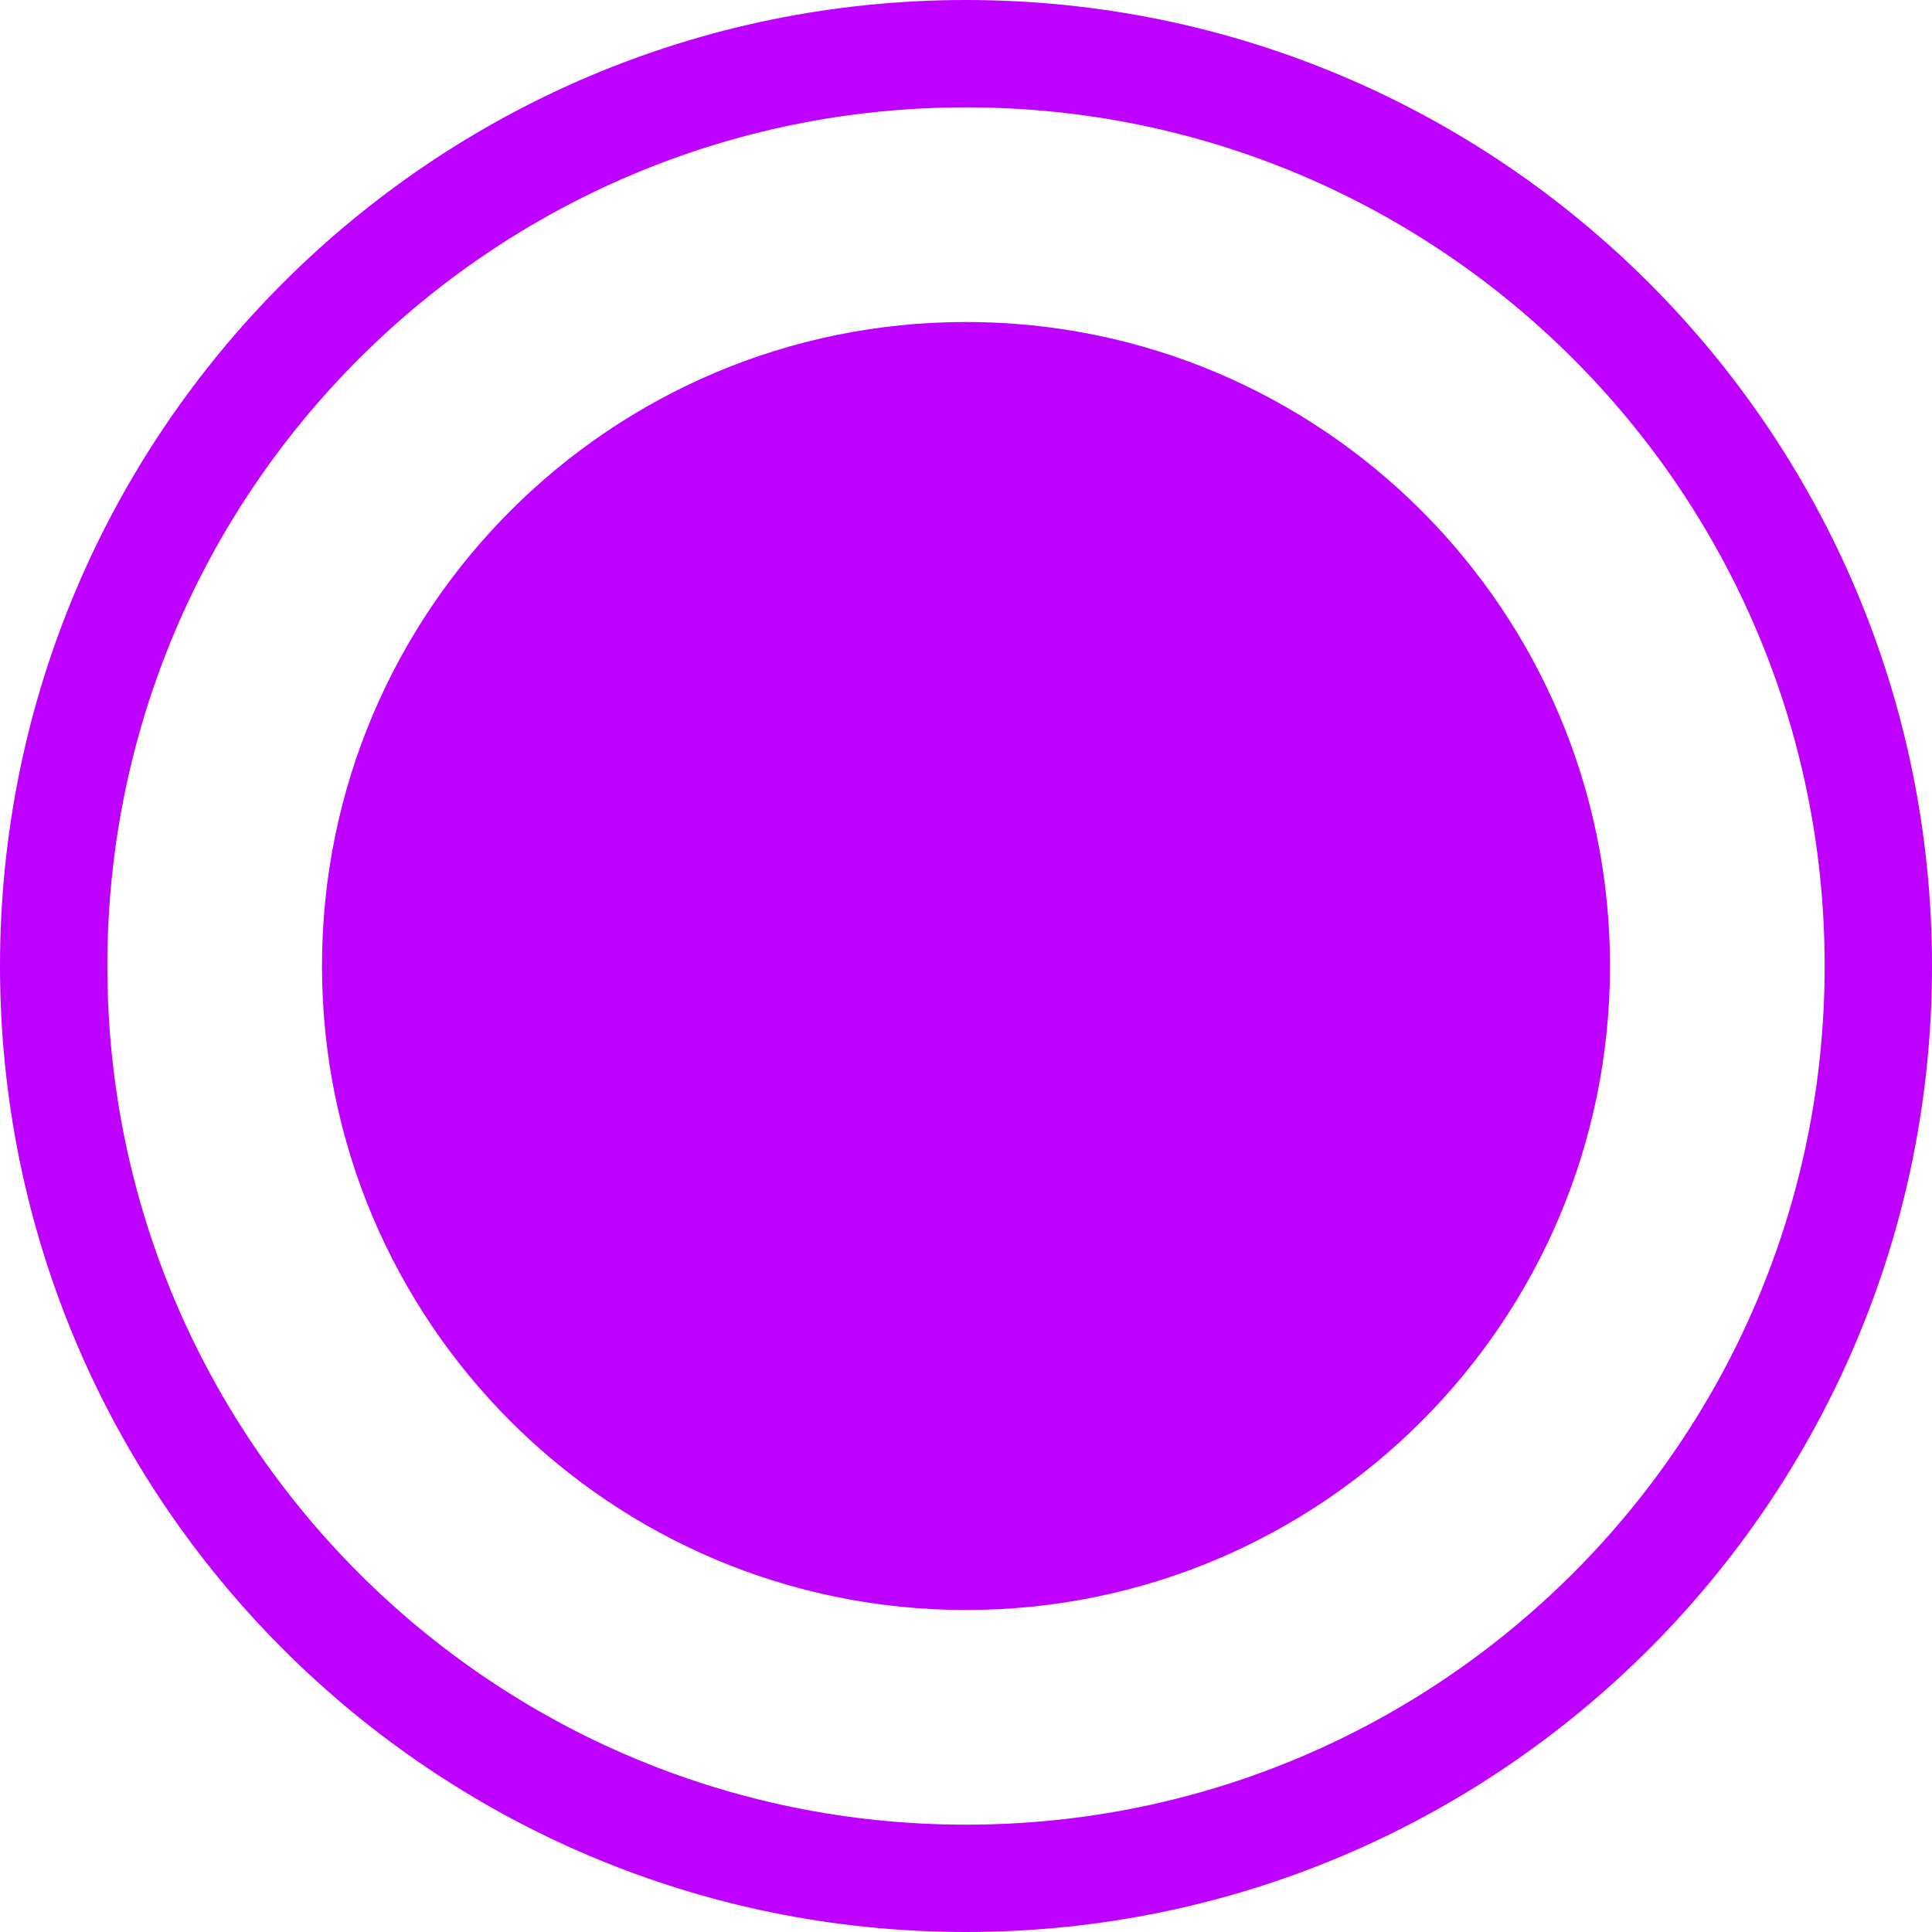
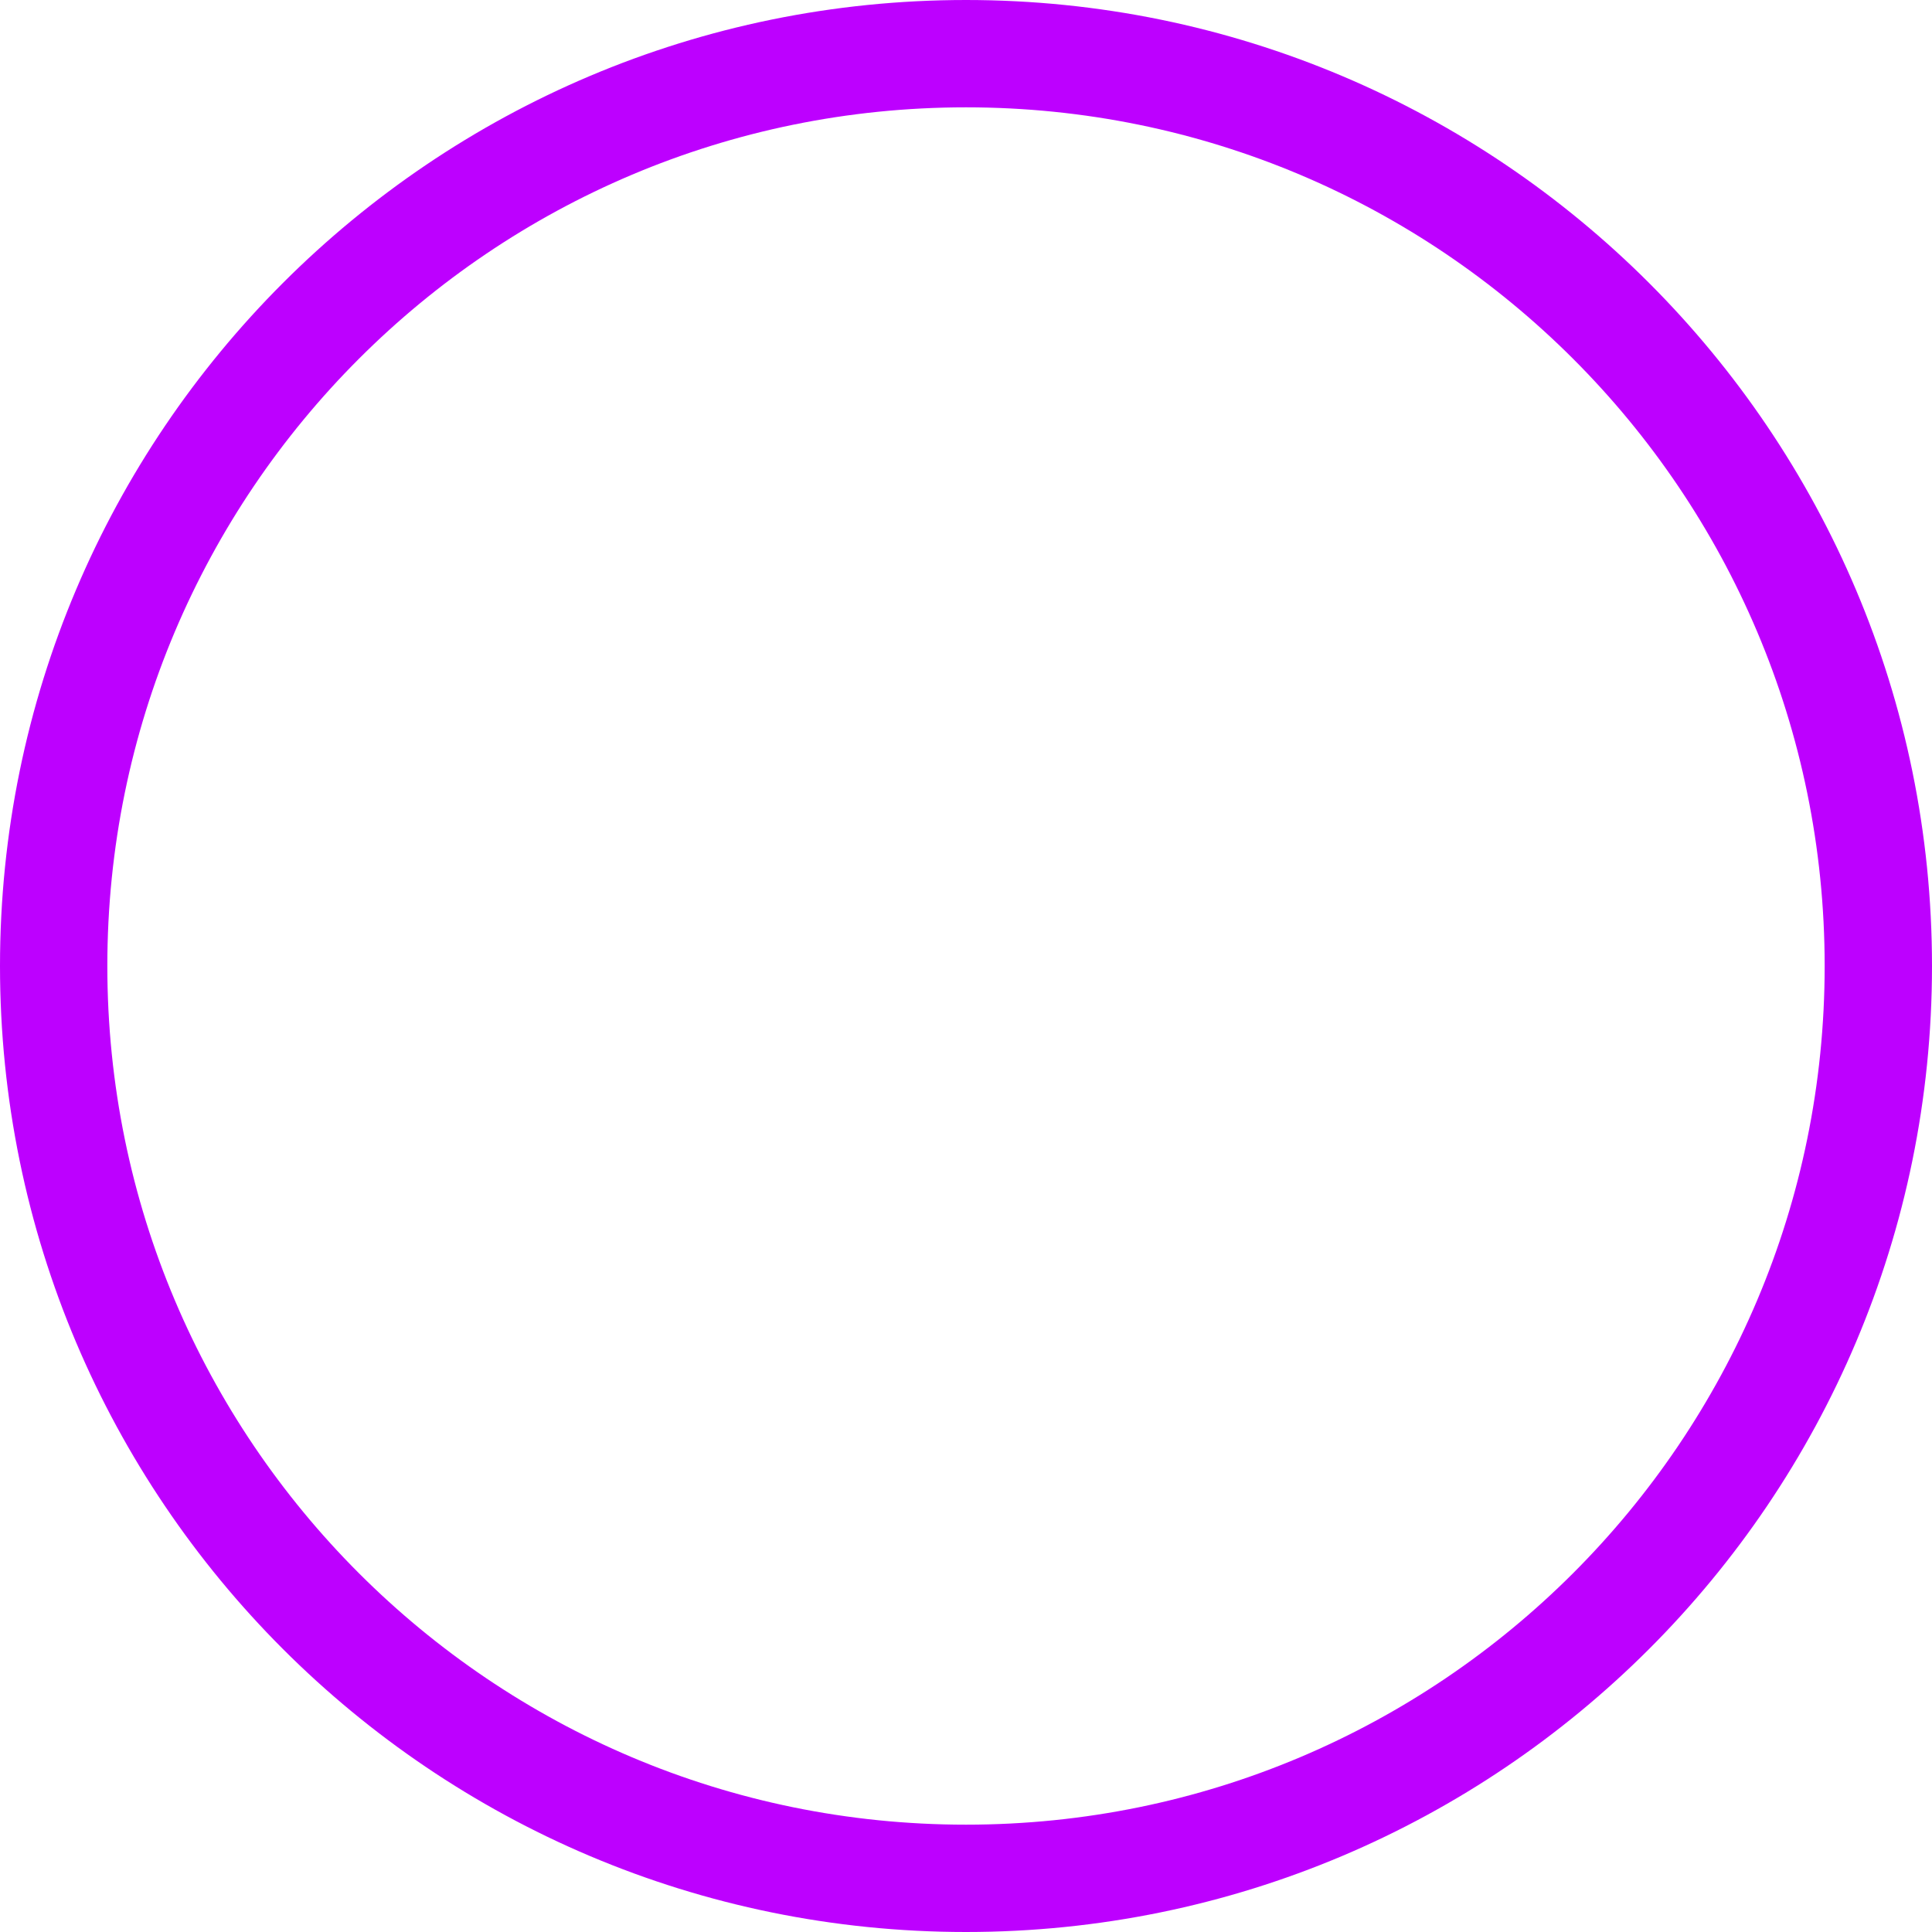
<svg xmlns="http://www.w3.org/2000/svg" width="18" height="18" viewBox="0 0 18 18" fill="none">
  <path d="M9 17.5C13.694 17.5 17.5 13.694 17.5 9C17.5 4.306 13.694 0.5 9 0.5C4.306 0.5 0.5 4.306 0.5 9C0.5 13.694 4.306 17.5 9 17.5Z" stroke="#BD00FF" />
-   <circle cx="9px" cy="9px" r="6" fill="#BD00FF" />
</svg>
